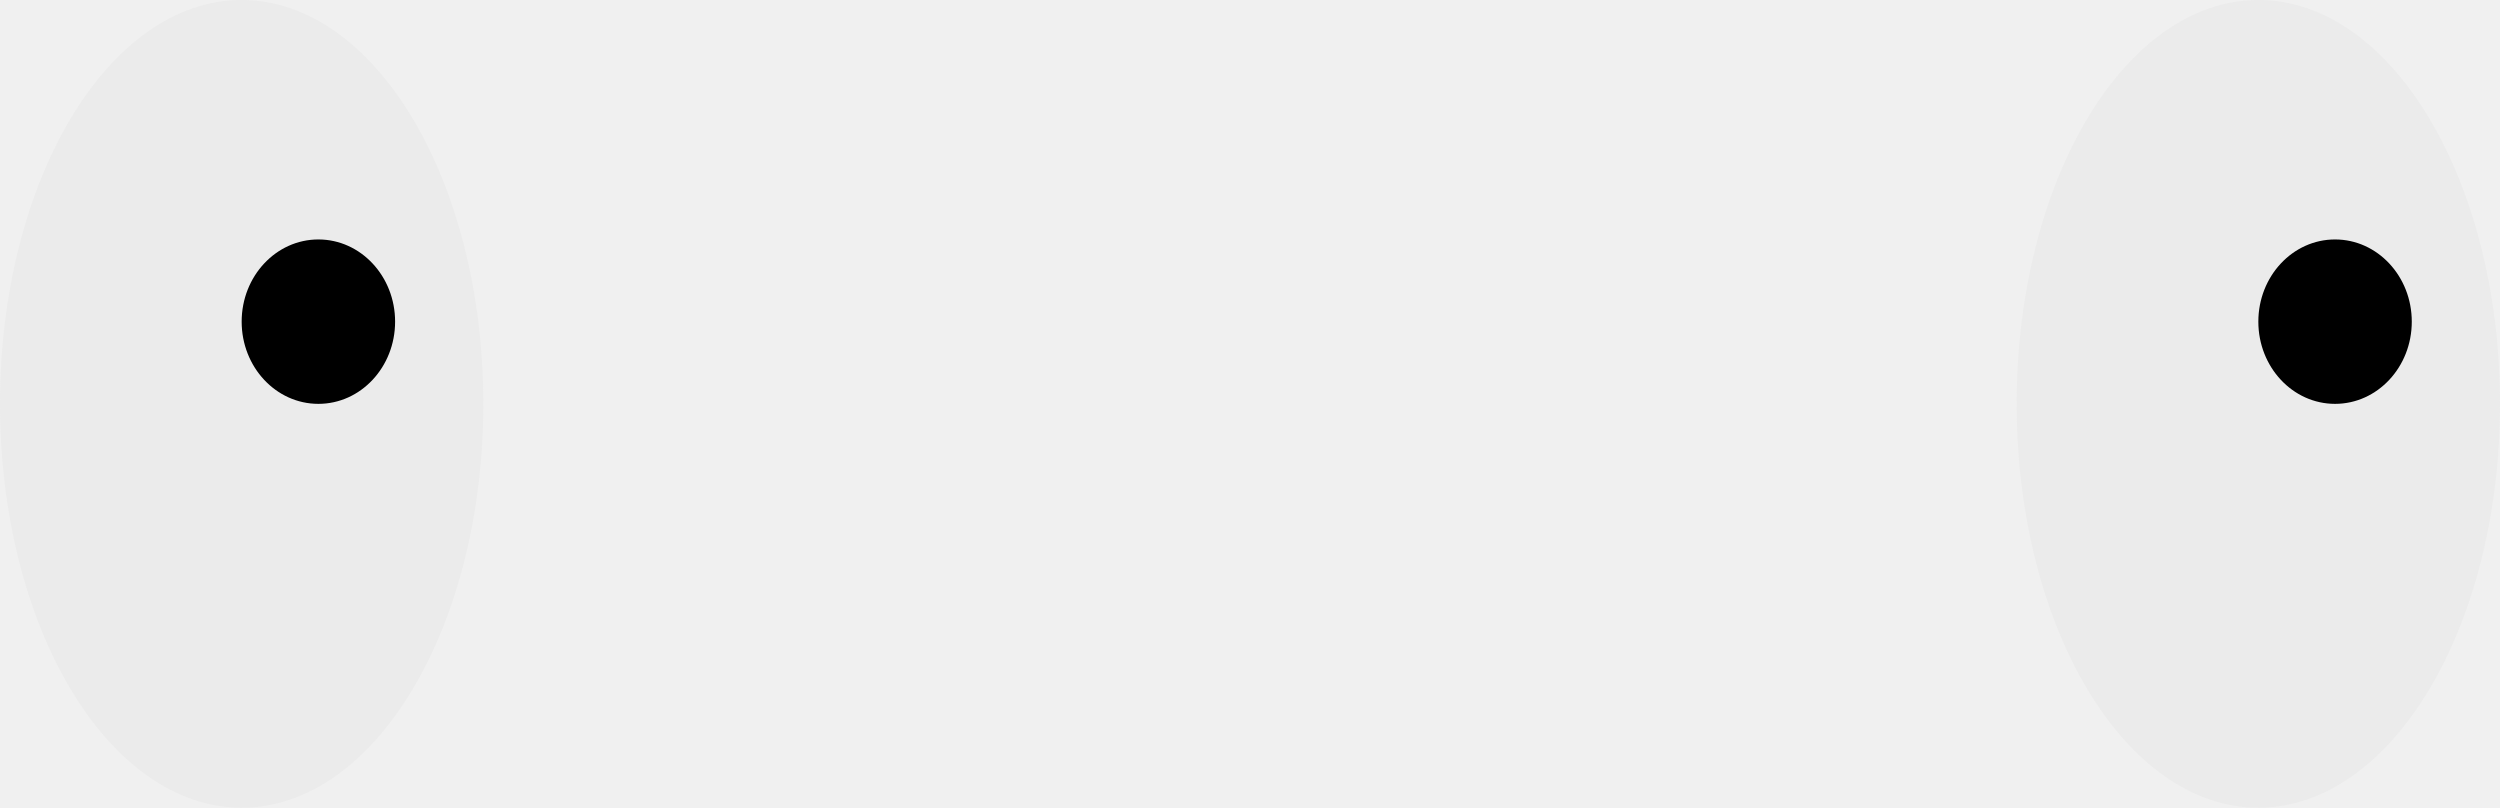
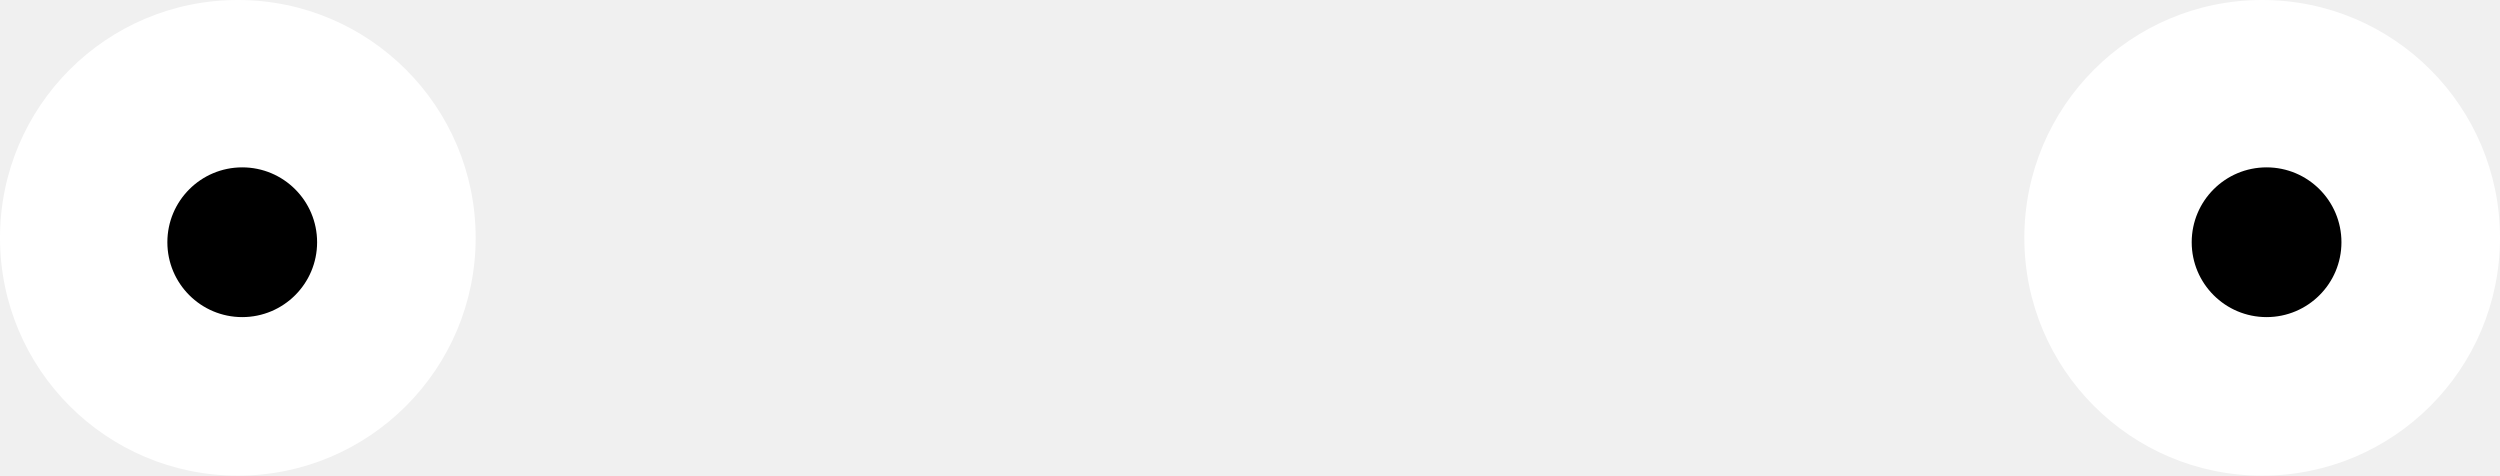
- <svg xmlns="http://www.w3.org/2000/svg" style="isolation:isolate" viewBox="248.352 324.327 61.098 19.74" width="61.098px" height="19.74px">
-   <ellipse vector-effect="non-scaling-stroke" cx="303.544" cy="334.197" rx="5.906" ry="9.87" id="Ellipse" fill="rgb(235,235,235)" />
-   <ellipse vector-effect="non-scaling-stroke" cx="254.258" cy="334.197" rx="5.906" ry="9.87" id="Ellipse" fill="rgb(235,235,235)" />
-   <ellipse vector-effect="non-scaling-stroke" cx="256.133" cy="332.188" rx="1.875" ry="2.009" id="Ellipse" fill="rgb(0,0,0)" />
-   <ellipse vector-effect="non-scaling-stroke" cx="305.419" cy="332.188" rx="1.875" ry="2.009" id="Ellipse" fill="rgb(0,0,0)" />
+ <svg xmlns="http://www.w3.org/2000/svg" width="283.816" height="54" viewBox="0 0 283.816 54">
+   <g id="Eyes2" transform="translate(-373 377)">
+     <g id="Eye">
+       <circle id="Ellipse_8" data-name="Ellipse 8" cx="27" cy="27" r="27" transform="translate(373 -377)" fill="#fff" />
+       <circle id="Ellipse_9" data-name="Ellipse 9" cx="8.5" cy="8.5" r="8.5" transform="translate(392 -358)" />
+     </g>
+     <g id="Eye-2" data-name="Eye" transform="translate(229.816)">
+       <circle id="Ellipse_8-2" data-name="Ellipse 8" cx="27" cy="27" r="27" transform="translate(373 -377)" fill="#fff" />
+       <circle id="Ellipse_9-2" data-name="Ellipse 9" cx="8.5" cy="8.5" r="8.5" transform="translate(392 -358)" />
+     </g>
+   </g>
</svg>
